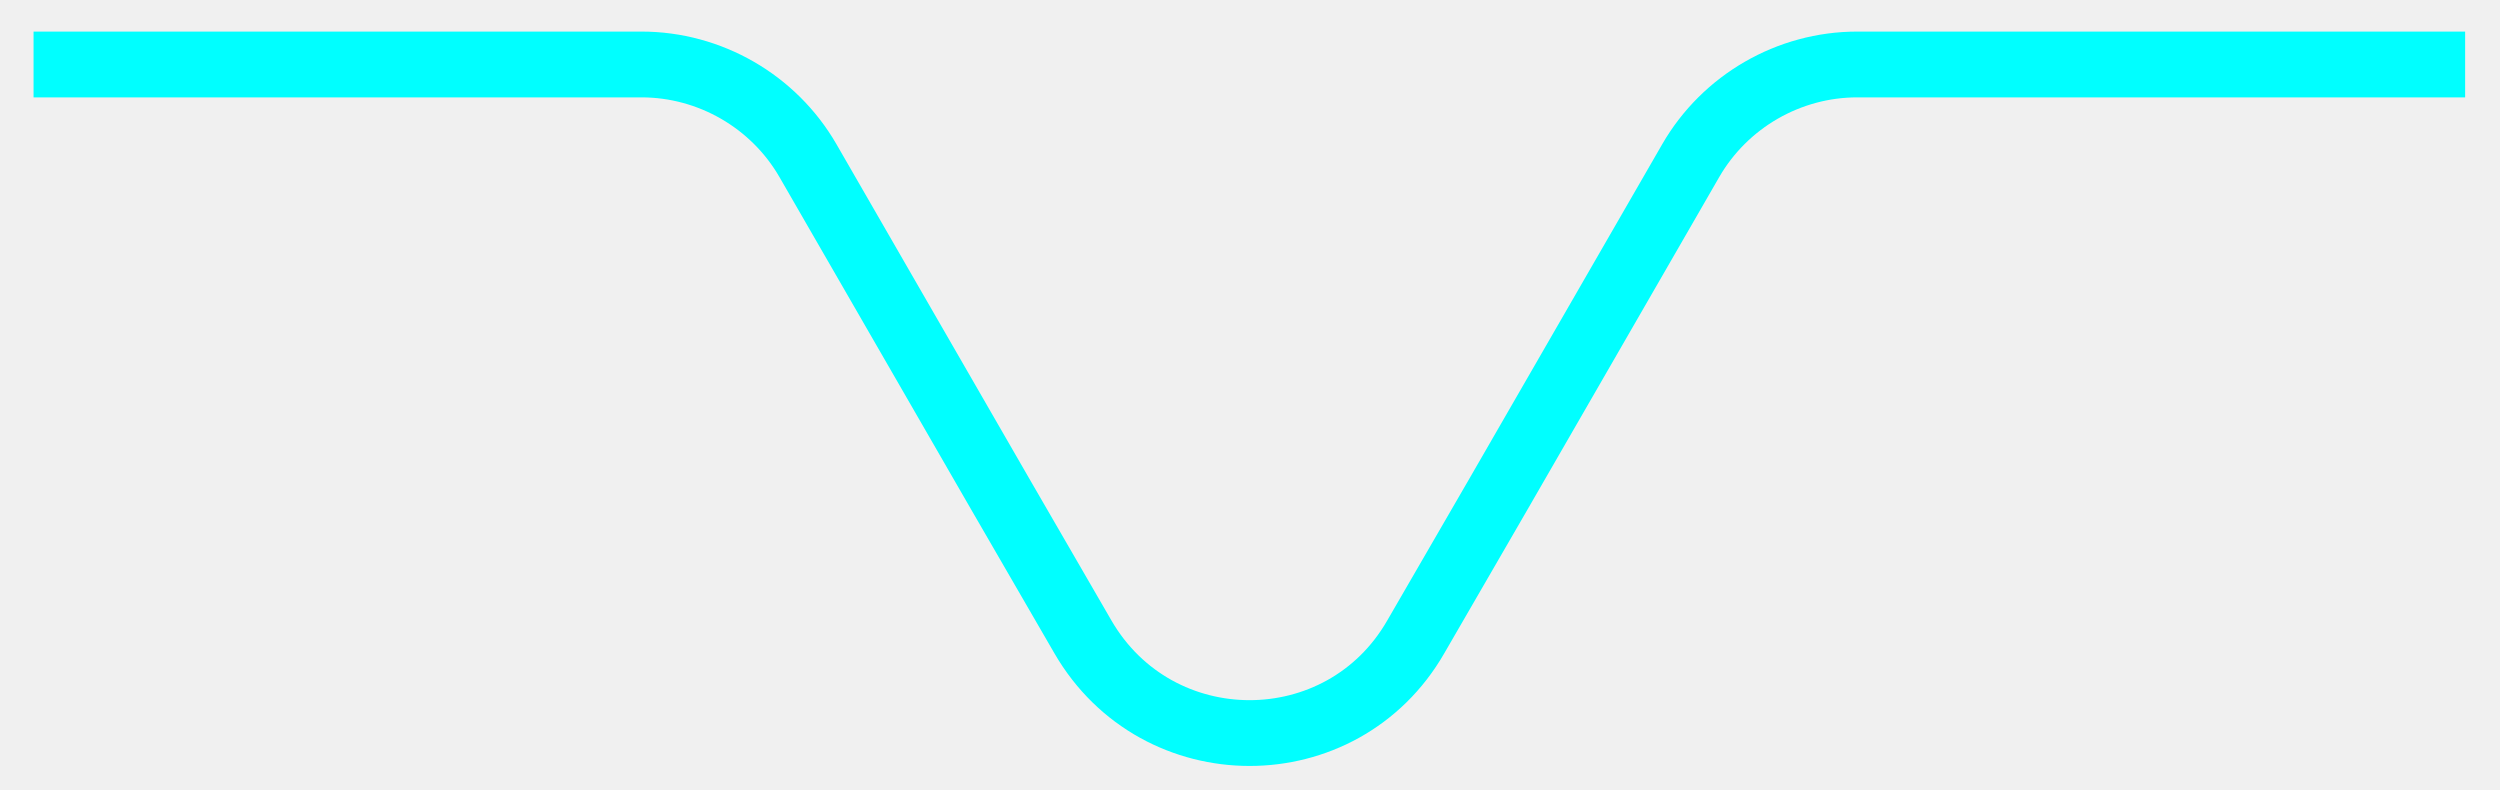
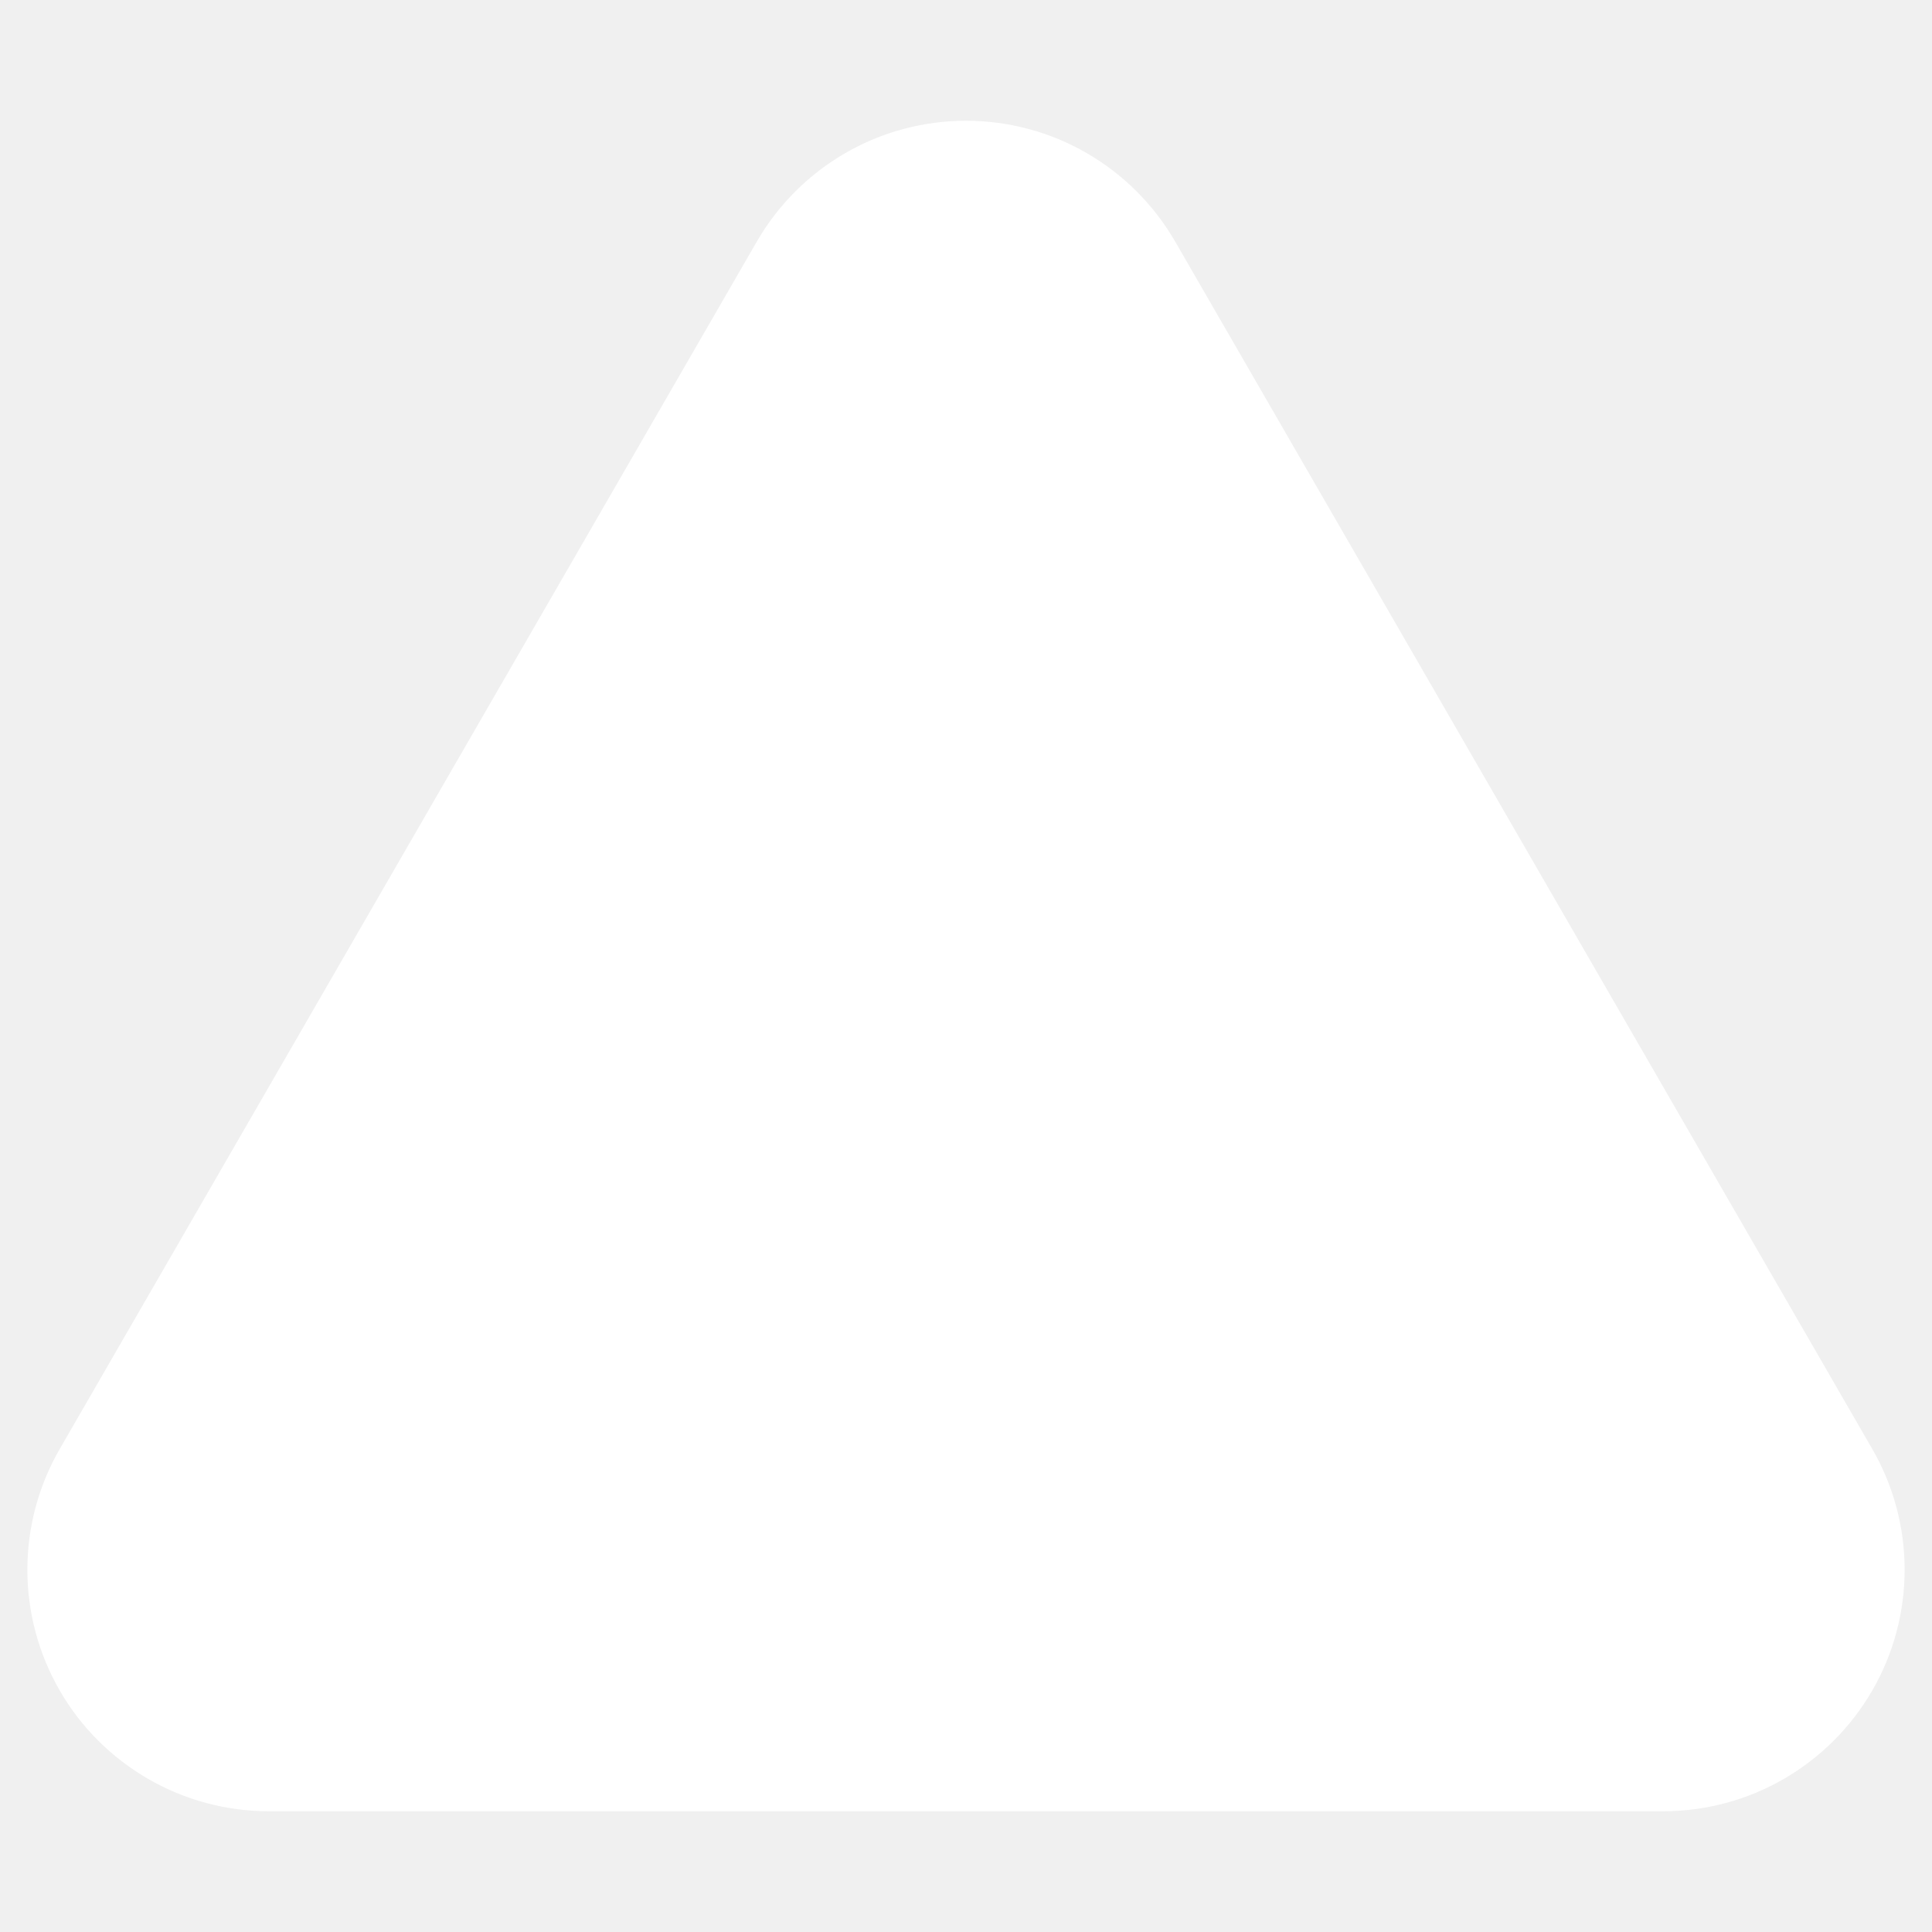
- <svg xmlns="http://www.w3.org/2000/svg" width="38" height="12" viewBox="0 0 38 12" fill="none">
-   <path d="M37.47 0.98H28.23C27.19 0.98 26.22 1.54 25.7 2.44L22.77 7.521L21.52 9.68C20.4 11.63 17.59 11.63 16.46 9.68L15.21 7.521L12.28 2.44C11.76 1.54 10.79 0.98 9.75 0.98H0.51" stroke="#00FFFF" stroke-miterlimit="10" />
+ <svg xmlns="http://www.w3.org/2000/svg" width="12" height="12" viewBox="0 0 12 12" fill="none">
+   <path d="M7.299 1.5C7.167 1.272 6.978 1.083 6.75 0.951C6.522 0.819 6.263 0.75 6 0.75C5.737 0.75 5.478 0.819 5.25 0.951C5.022 1.083 4.833 1.272 4.701 1.5L0.371 9C0.239 9.228 0.17 9.487 0.17 9.75C0.17 10.013 0.239 10.272 0.371 10.5C0.502 10.728 0.692 10.917 0.92 11.049C1.148 11.181 1.407 11.25 1.67 11.25H10.33C10.593 11.25 10.852 11.181 11.08 11.049C11.308 10.917 11.497 10.728 11.629 10.5C11.761 10.272 11.83 10.013 11.83 9.75C11.83 9.487 11.761 9.228 11.629 9L7.299 1.5Z" fill="white" />
</svg>
